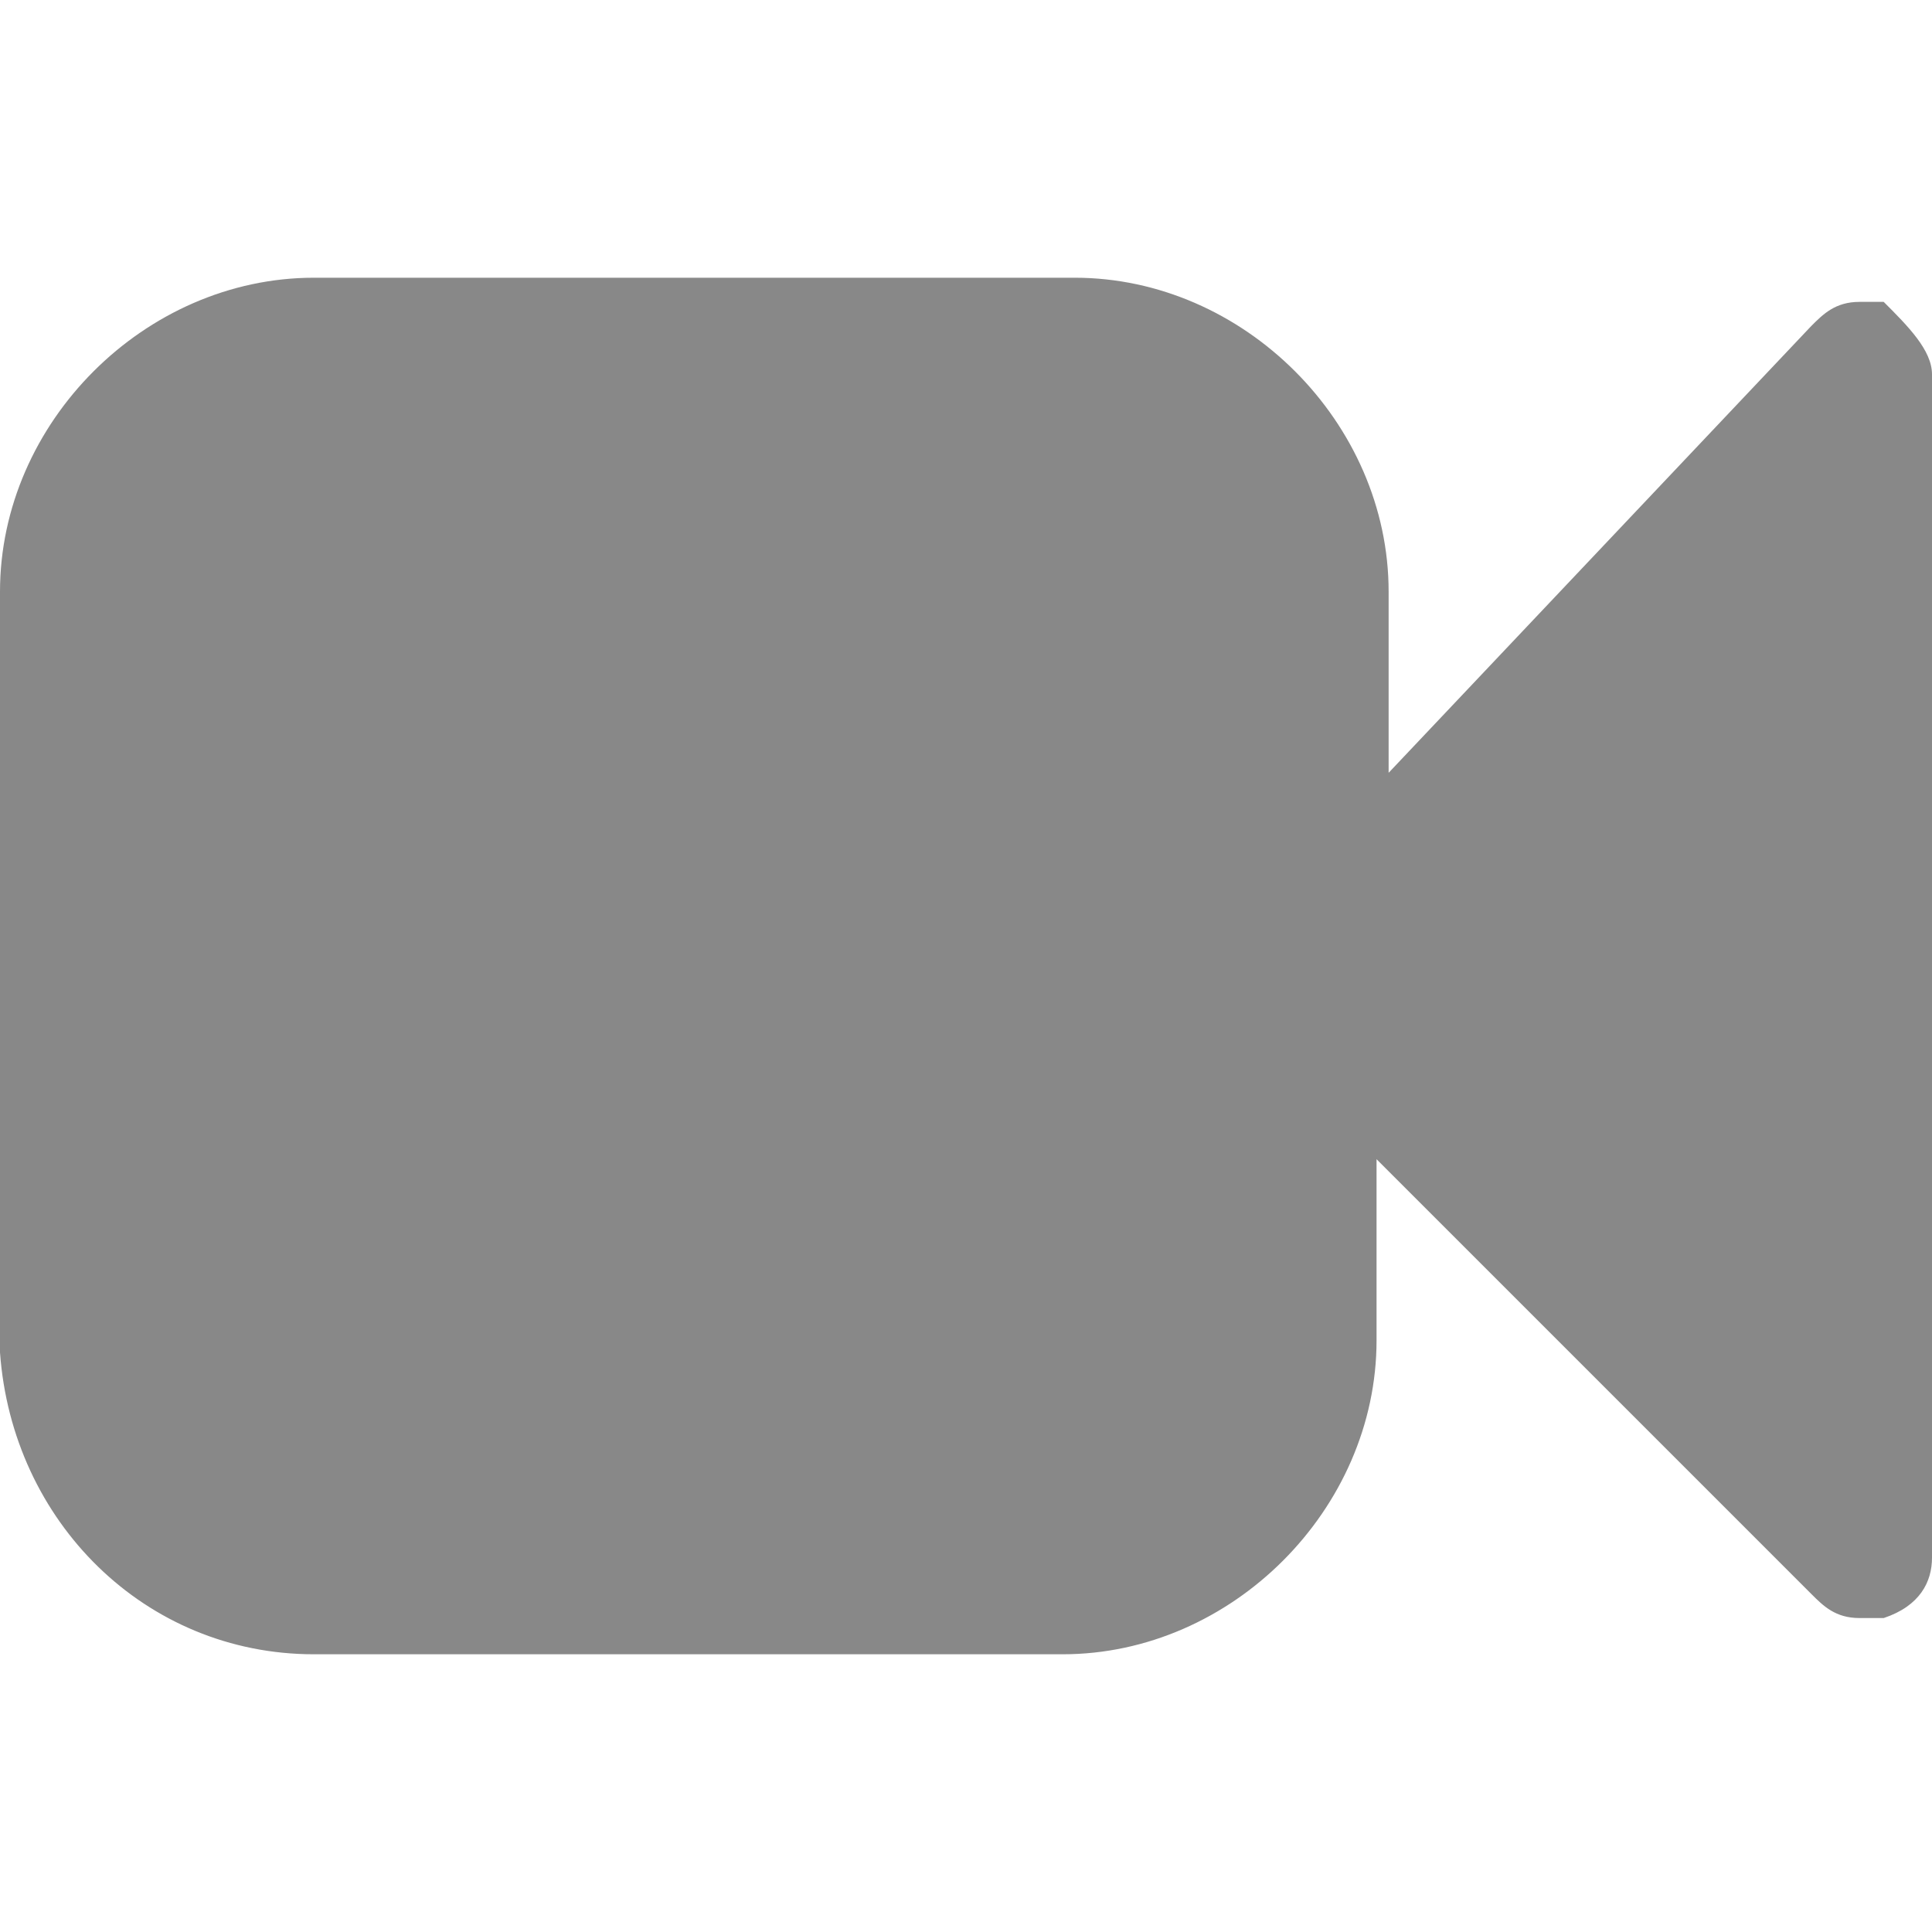
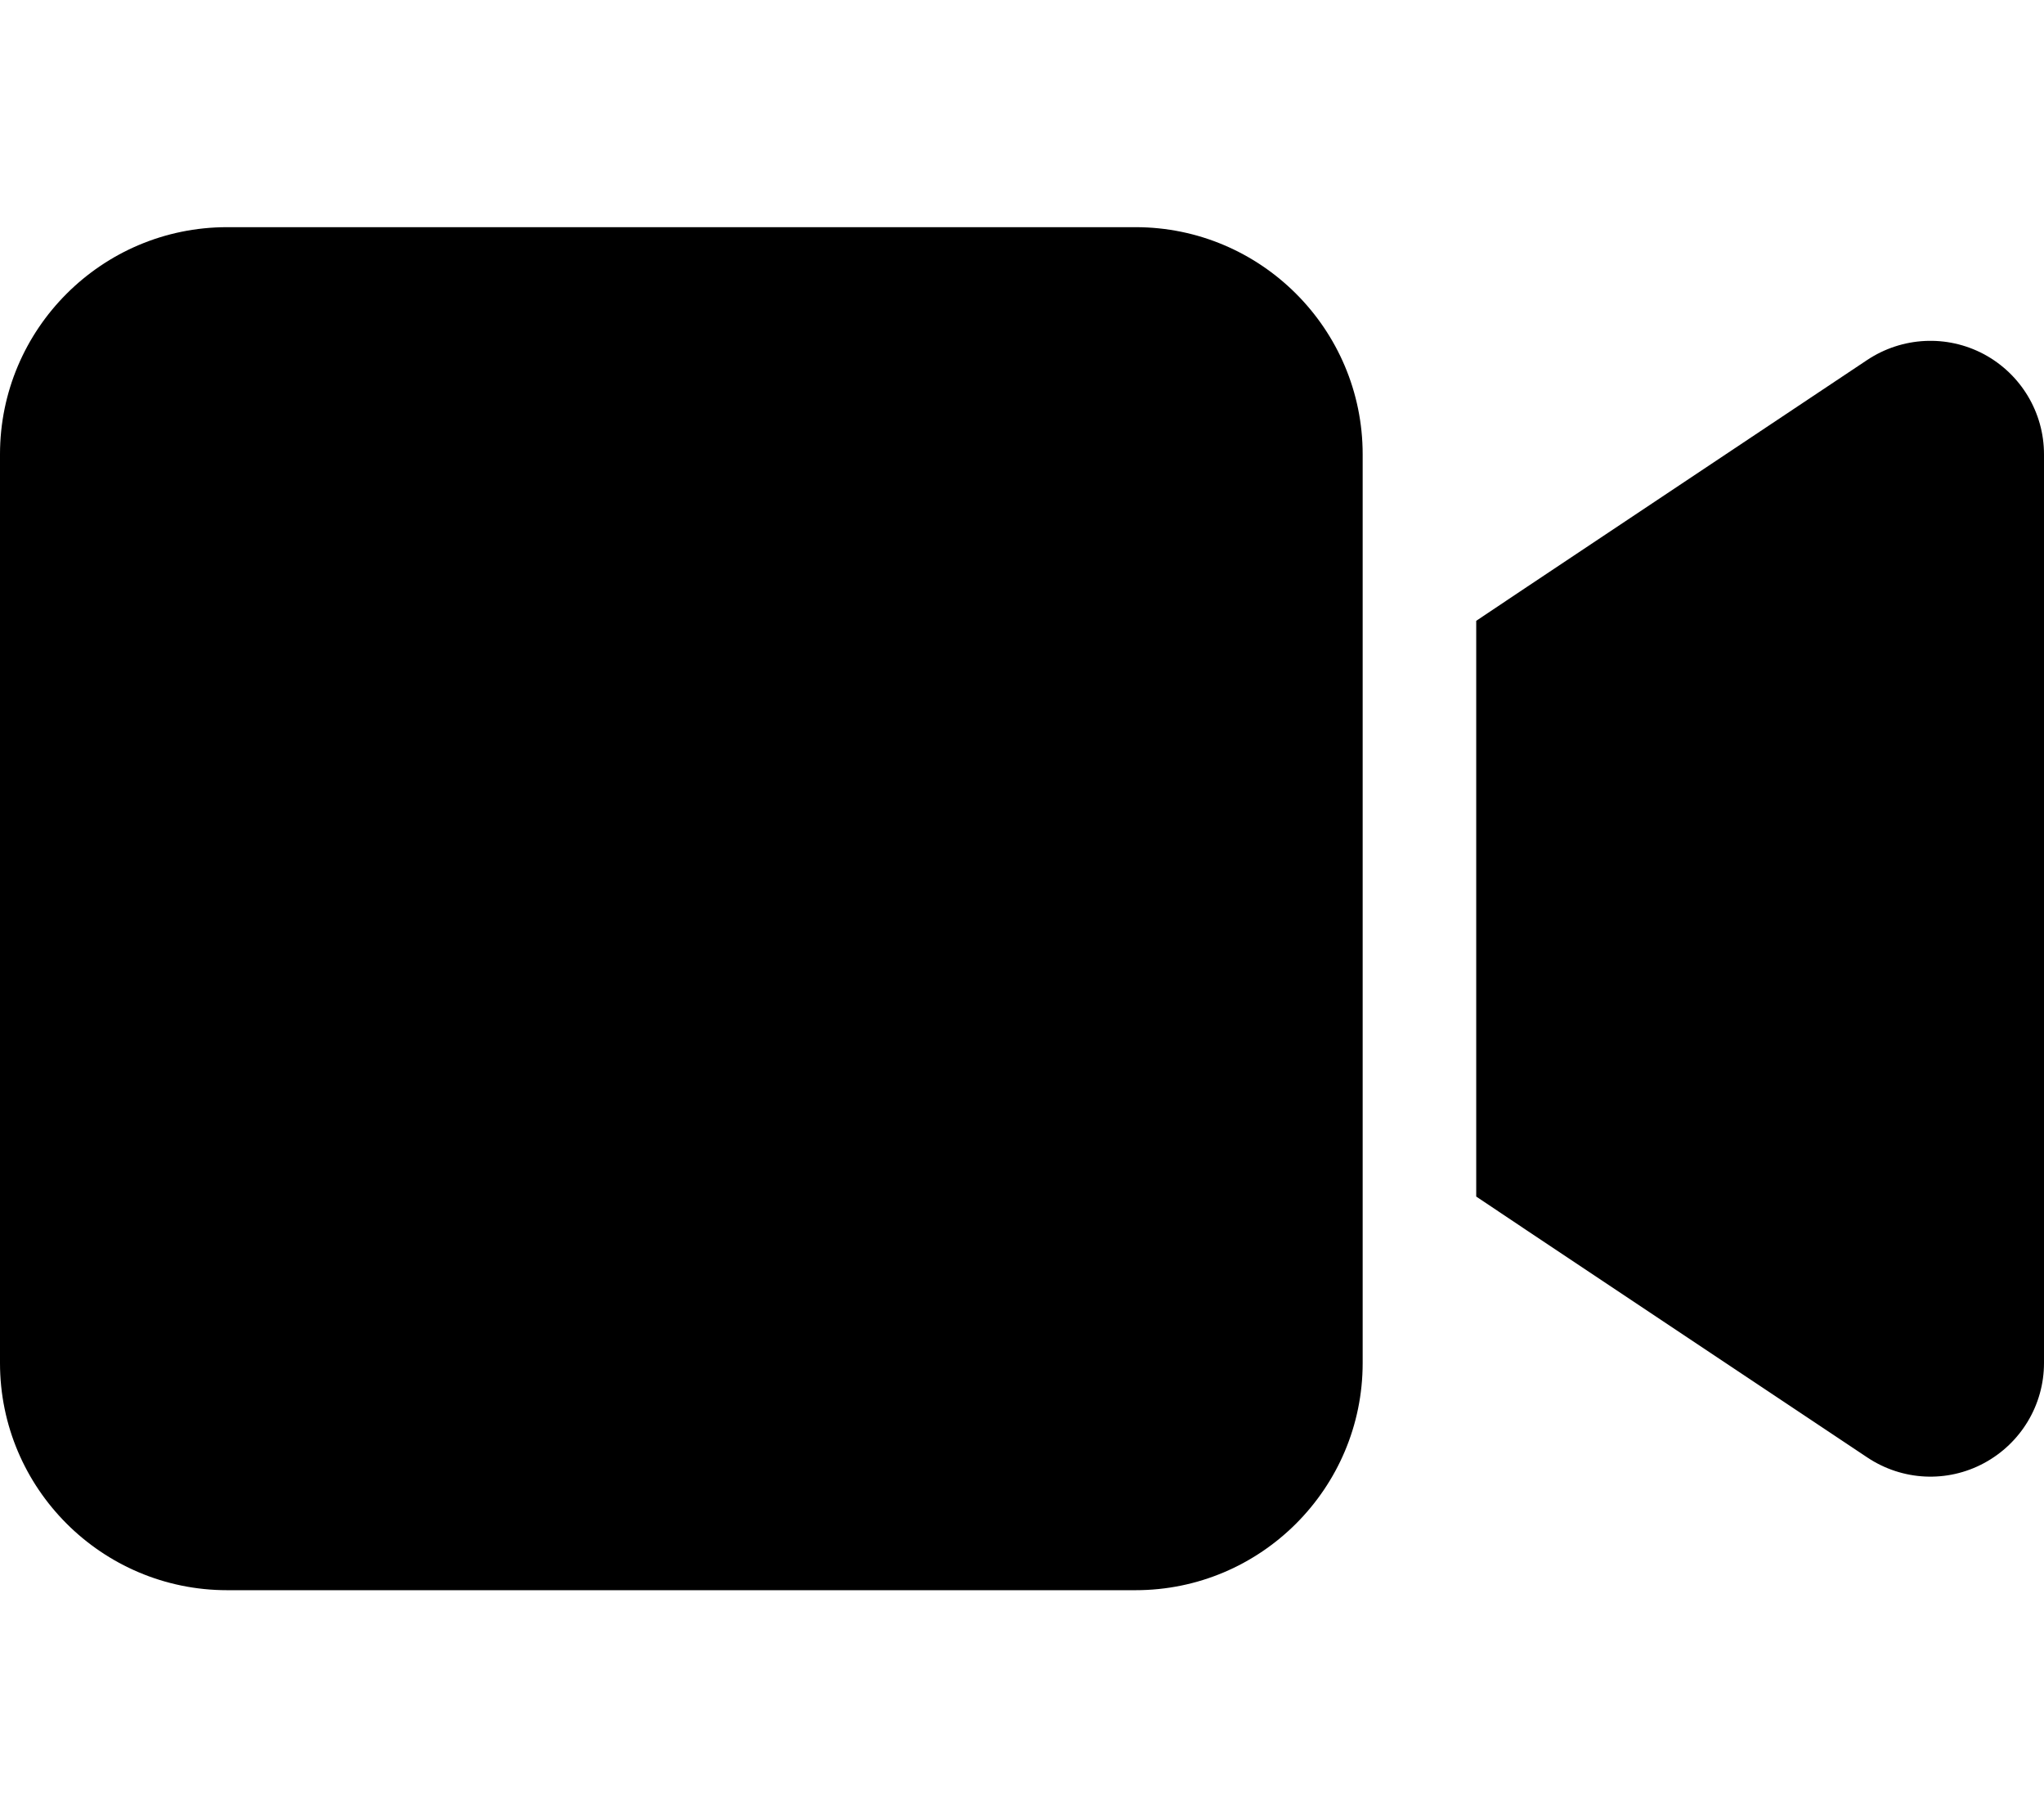
- <svg xmlns="http://www.w3.org/2000/svg" version="1.1" id="Layer_1" x="0px" y="0px" viewBox="0 0 16 16" style="enable-background:new 0 0 16 16;" xml:space="preserve" preserveAspectRatio="xMinYMid meet">
-   <style type="text/css">
- 	.st0{fill:#888;}
- </style>
-   <path class="st0" d="M16,12.9c0,0.2-0.1,0.4-0.4,0.5c-0.1,0-0.1,0-0.2,0c-0.2,0-0.3-0.1-0.4-0.2l-3.6-3.6v1.5c0,1.4-1.2,2.6-2.6,2.6  H2.6c-1.4,0-2.5-1.1-2.6-2.5V4.9c0-1.4,1.2-2.6,2.6-2.6l0,0h6.3c1.4,0,2.6,1.2,2.6,2.6v1.5L15,2.7c0.1-0.1,0.2-0.2,0.4-0.2  c0.1,0,0.1,0,0.2,0C15.8,2.7,16,2.9,16,3.1V12.9z" />
+ <svg xmlns="http://www.w3.org/2000/svg" viewBox="0 0 576 512">
+   <path d="M0 128C0 92.7 28.7 64 64 64H320c35.3 0 64 28.7 64 64V384c0 35.3-28.7 64-64 64H64c-35.3 0-64-28.7-64-64V128zM559.1 99.8c10.4 5.6 16.9 16.4 16.9 28.2V384c0 11.8-6.5 22.6-16.9 28.2s-23 5-32.9-1.6l-96-64L416 337.1V320 192 174.9l14.2-9.5 96-64c9.8-6.5 22.4-7.2 32.9-1.6z" />
</svg>
